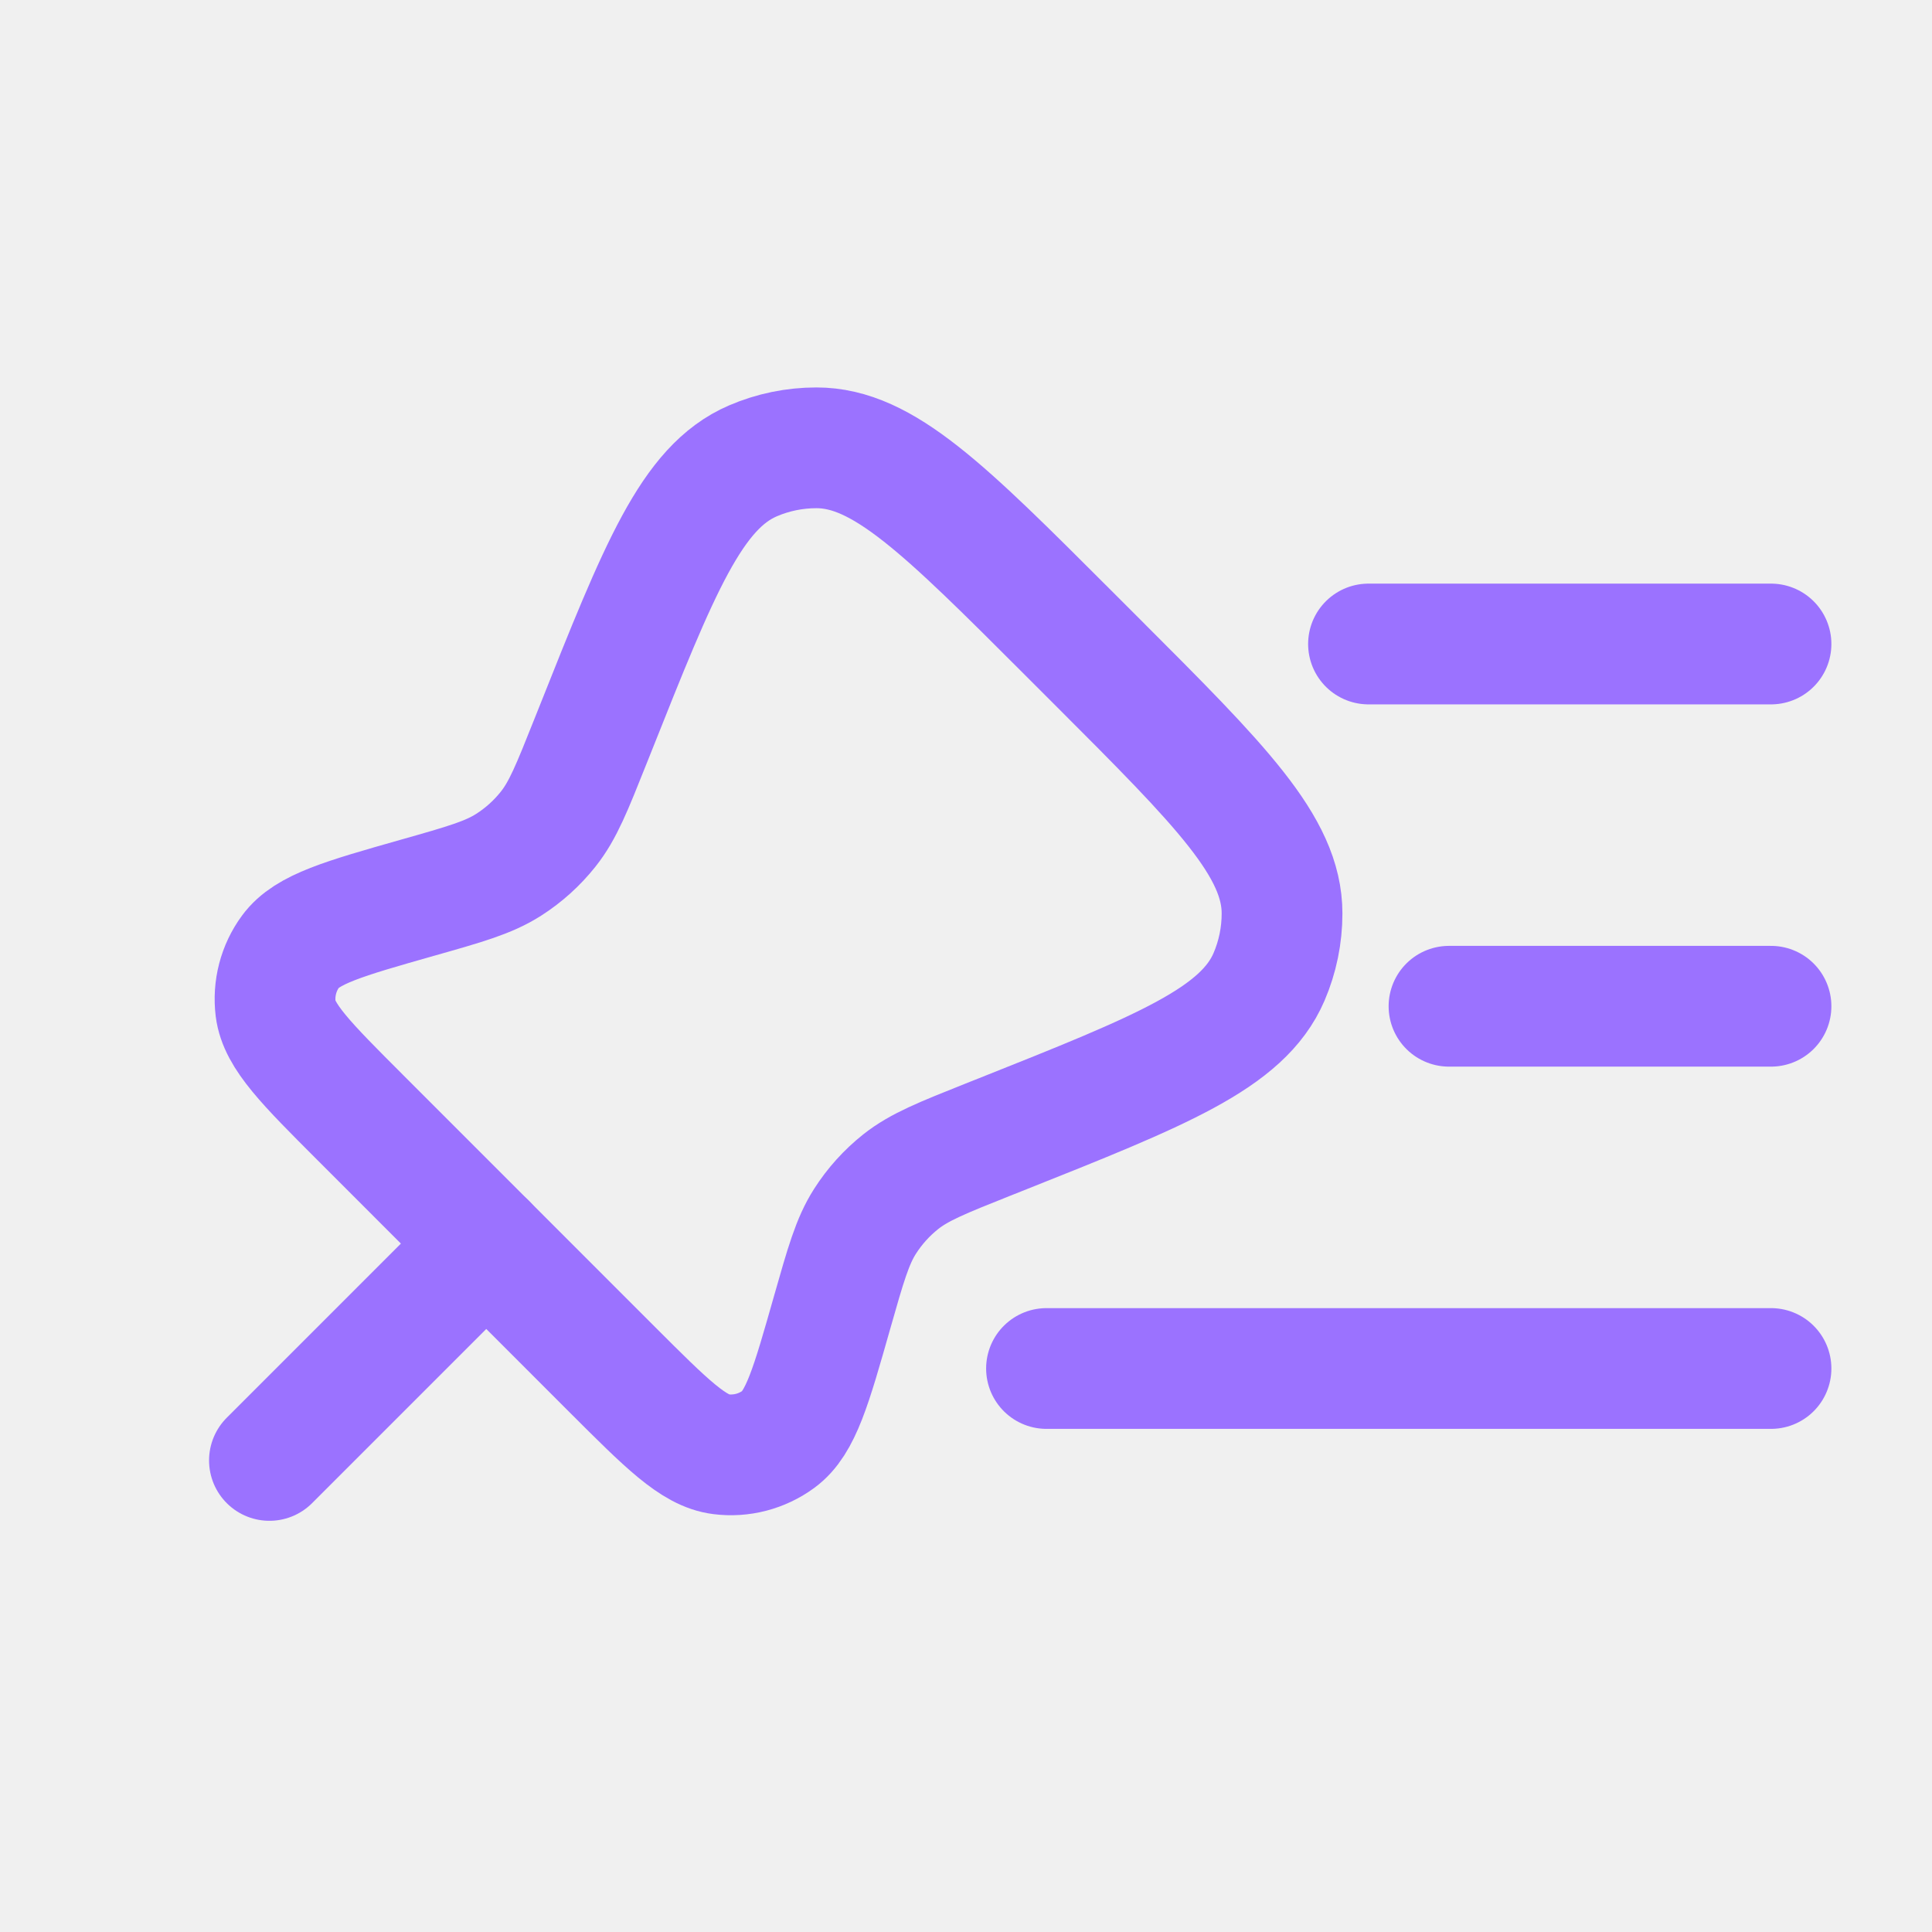
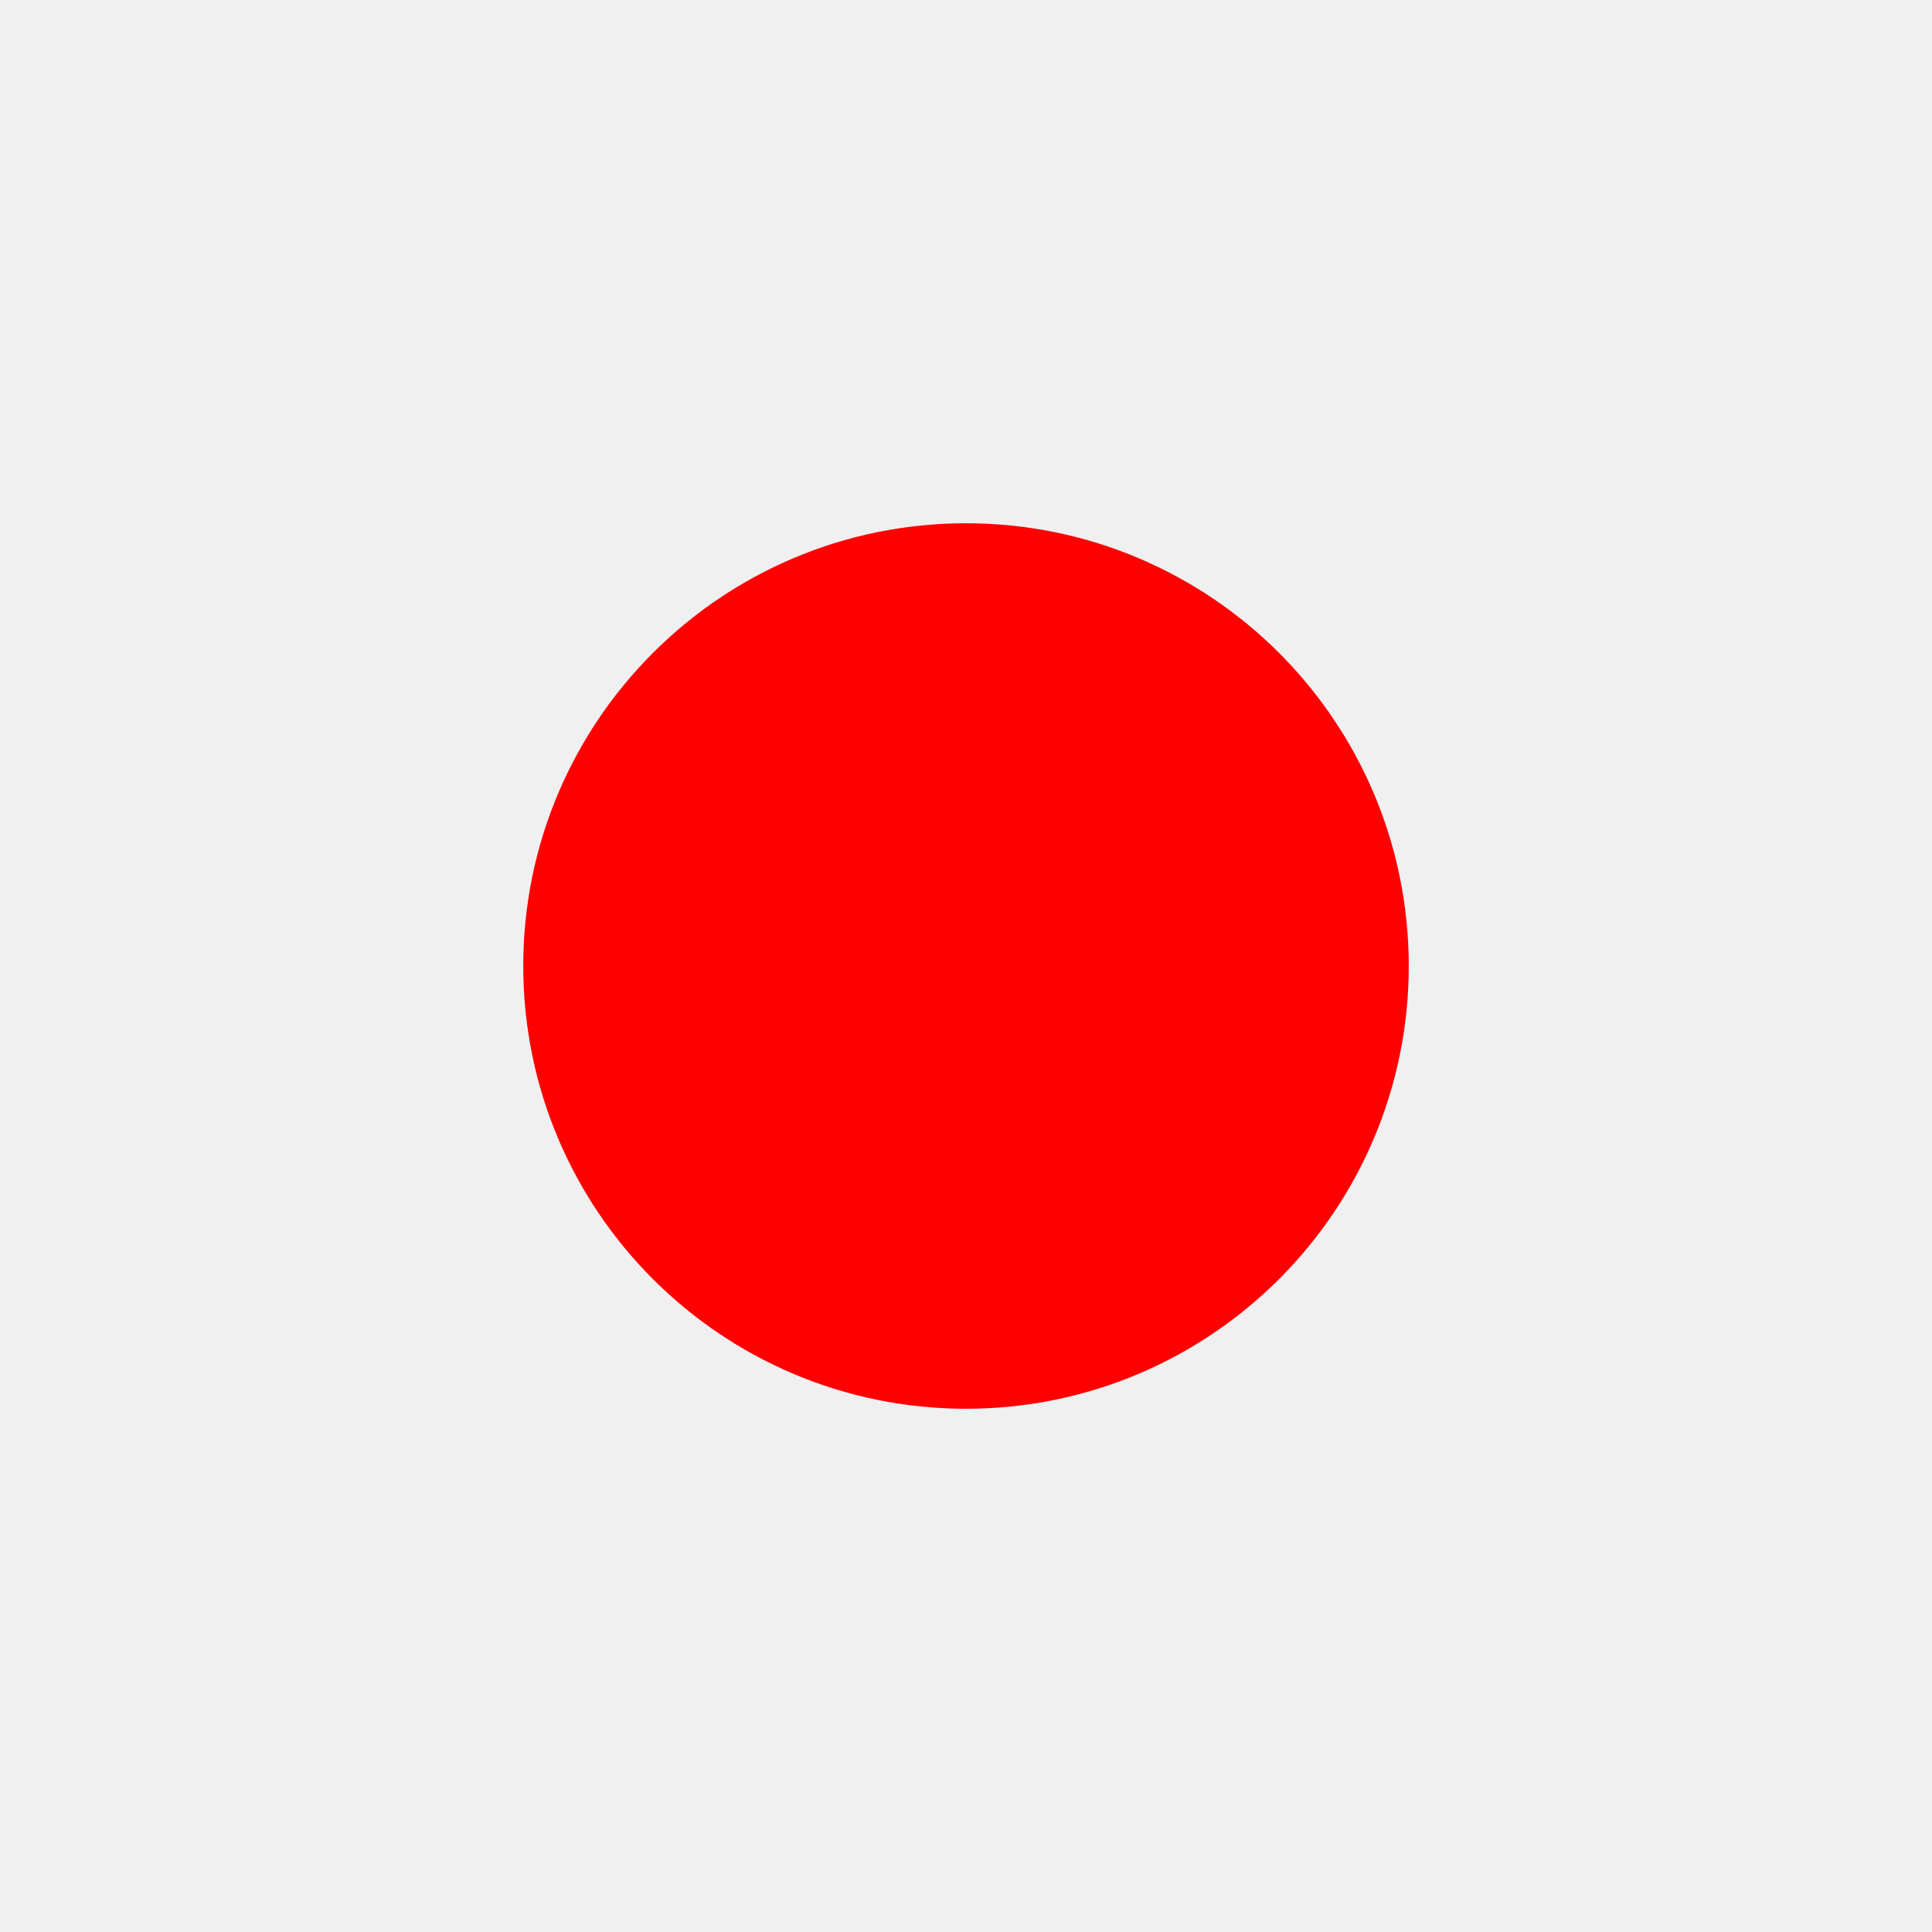
- <svg xmlns="http://www.w3.org/2000/svg" width="64px" height="64px" viewBox="0 0 24 24" fill="none">
+ <svg xmlns="http://www.w3.org/2000/svg" width="64px" height="64px" viewBox="0 0 48 48" fill="none">
  <g id="SVGRepo_bgCarrier" stroke-width="0" />
  <g id="SVGRepo_tracerCarrier" stroke-linecap="round" stroke-linejoin="round" />
  <g id="SVGRepo_iconCarrier">
-     <path d="M13.632 8.224L13.265 7.857C11.735 6.327 10.97 5.562 10.141 5.563C9.87 5.563 9.602 5.618 9.353 5.725C8.591 6.053 8.191 7.058 7.391 9.069L7.333 9.214C7.106 9.784 6.993 10.069 6.81 10.299C6.672 10.473 6.506 10.623 6.318 10.743C6.071 10.901 5.776 10.985 5.186 11.152C4.271 11.412 3.813 11.542 3.61 11.819C3.459 12.024 3.393 12.28 3.424 12.533C3.467 12.874 3.803 13.21 4.476 13.883L7.606 17.014C8.279 17.686 8.615 18.023 8.956 18.065C9.209 18.097 9.465 18.03 9.671 17.879C9.948 17.676 10.077 17.218 10.337 16.303C10.505 15.713 10.588 15.418 10.746 15.171C10.866 14.983 11.016 14.817 11.19 14.679C11.42 14.497 11.705 14.383 12.275 14.156L12.421 14.098C14.431 13.298 15.436 12.898 15.764 12.136C15.871 11.887 15.926 11.619 15.926 11.348C15.927 10.519 15.162 9.754 13.632 8.224Z" stroke="#9B72FF" stroke-width="1.5" />
-     <path d="M3.347 18.142L6.041 15.448" stroke="#9B72FF" stroke-width="1.5" stroke-linecap="round" />
-     <path d="M22 8H17" stroke="#9B72FF" stroke-width="1.5" stroke-linecap="round" />
-     <path d="M22 12.5H18" stroke="#9B72FF" stroke-width="1.5" stroke-linecap="round" />
-     <path d="M22 17H13" stroke="#9B72FF" stroke-width="1.5" stroke-linecap="round" />
+     <rect width="48" height="48" fill="white" fill-opacity="0.01" />
+     <path d="M24 33C28.971 33 33 28.971 33 24C33 19.029 28.971 15 24 15C19.029 15 15 19.029 15 24C15 28.971 19.029 33 24 33Z" fill="#ff0000" stroke="#ff0000" stroke-width="4" />
  </g>
</svg>
